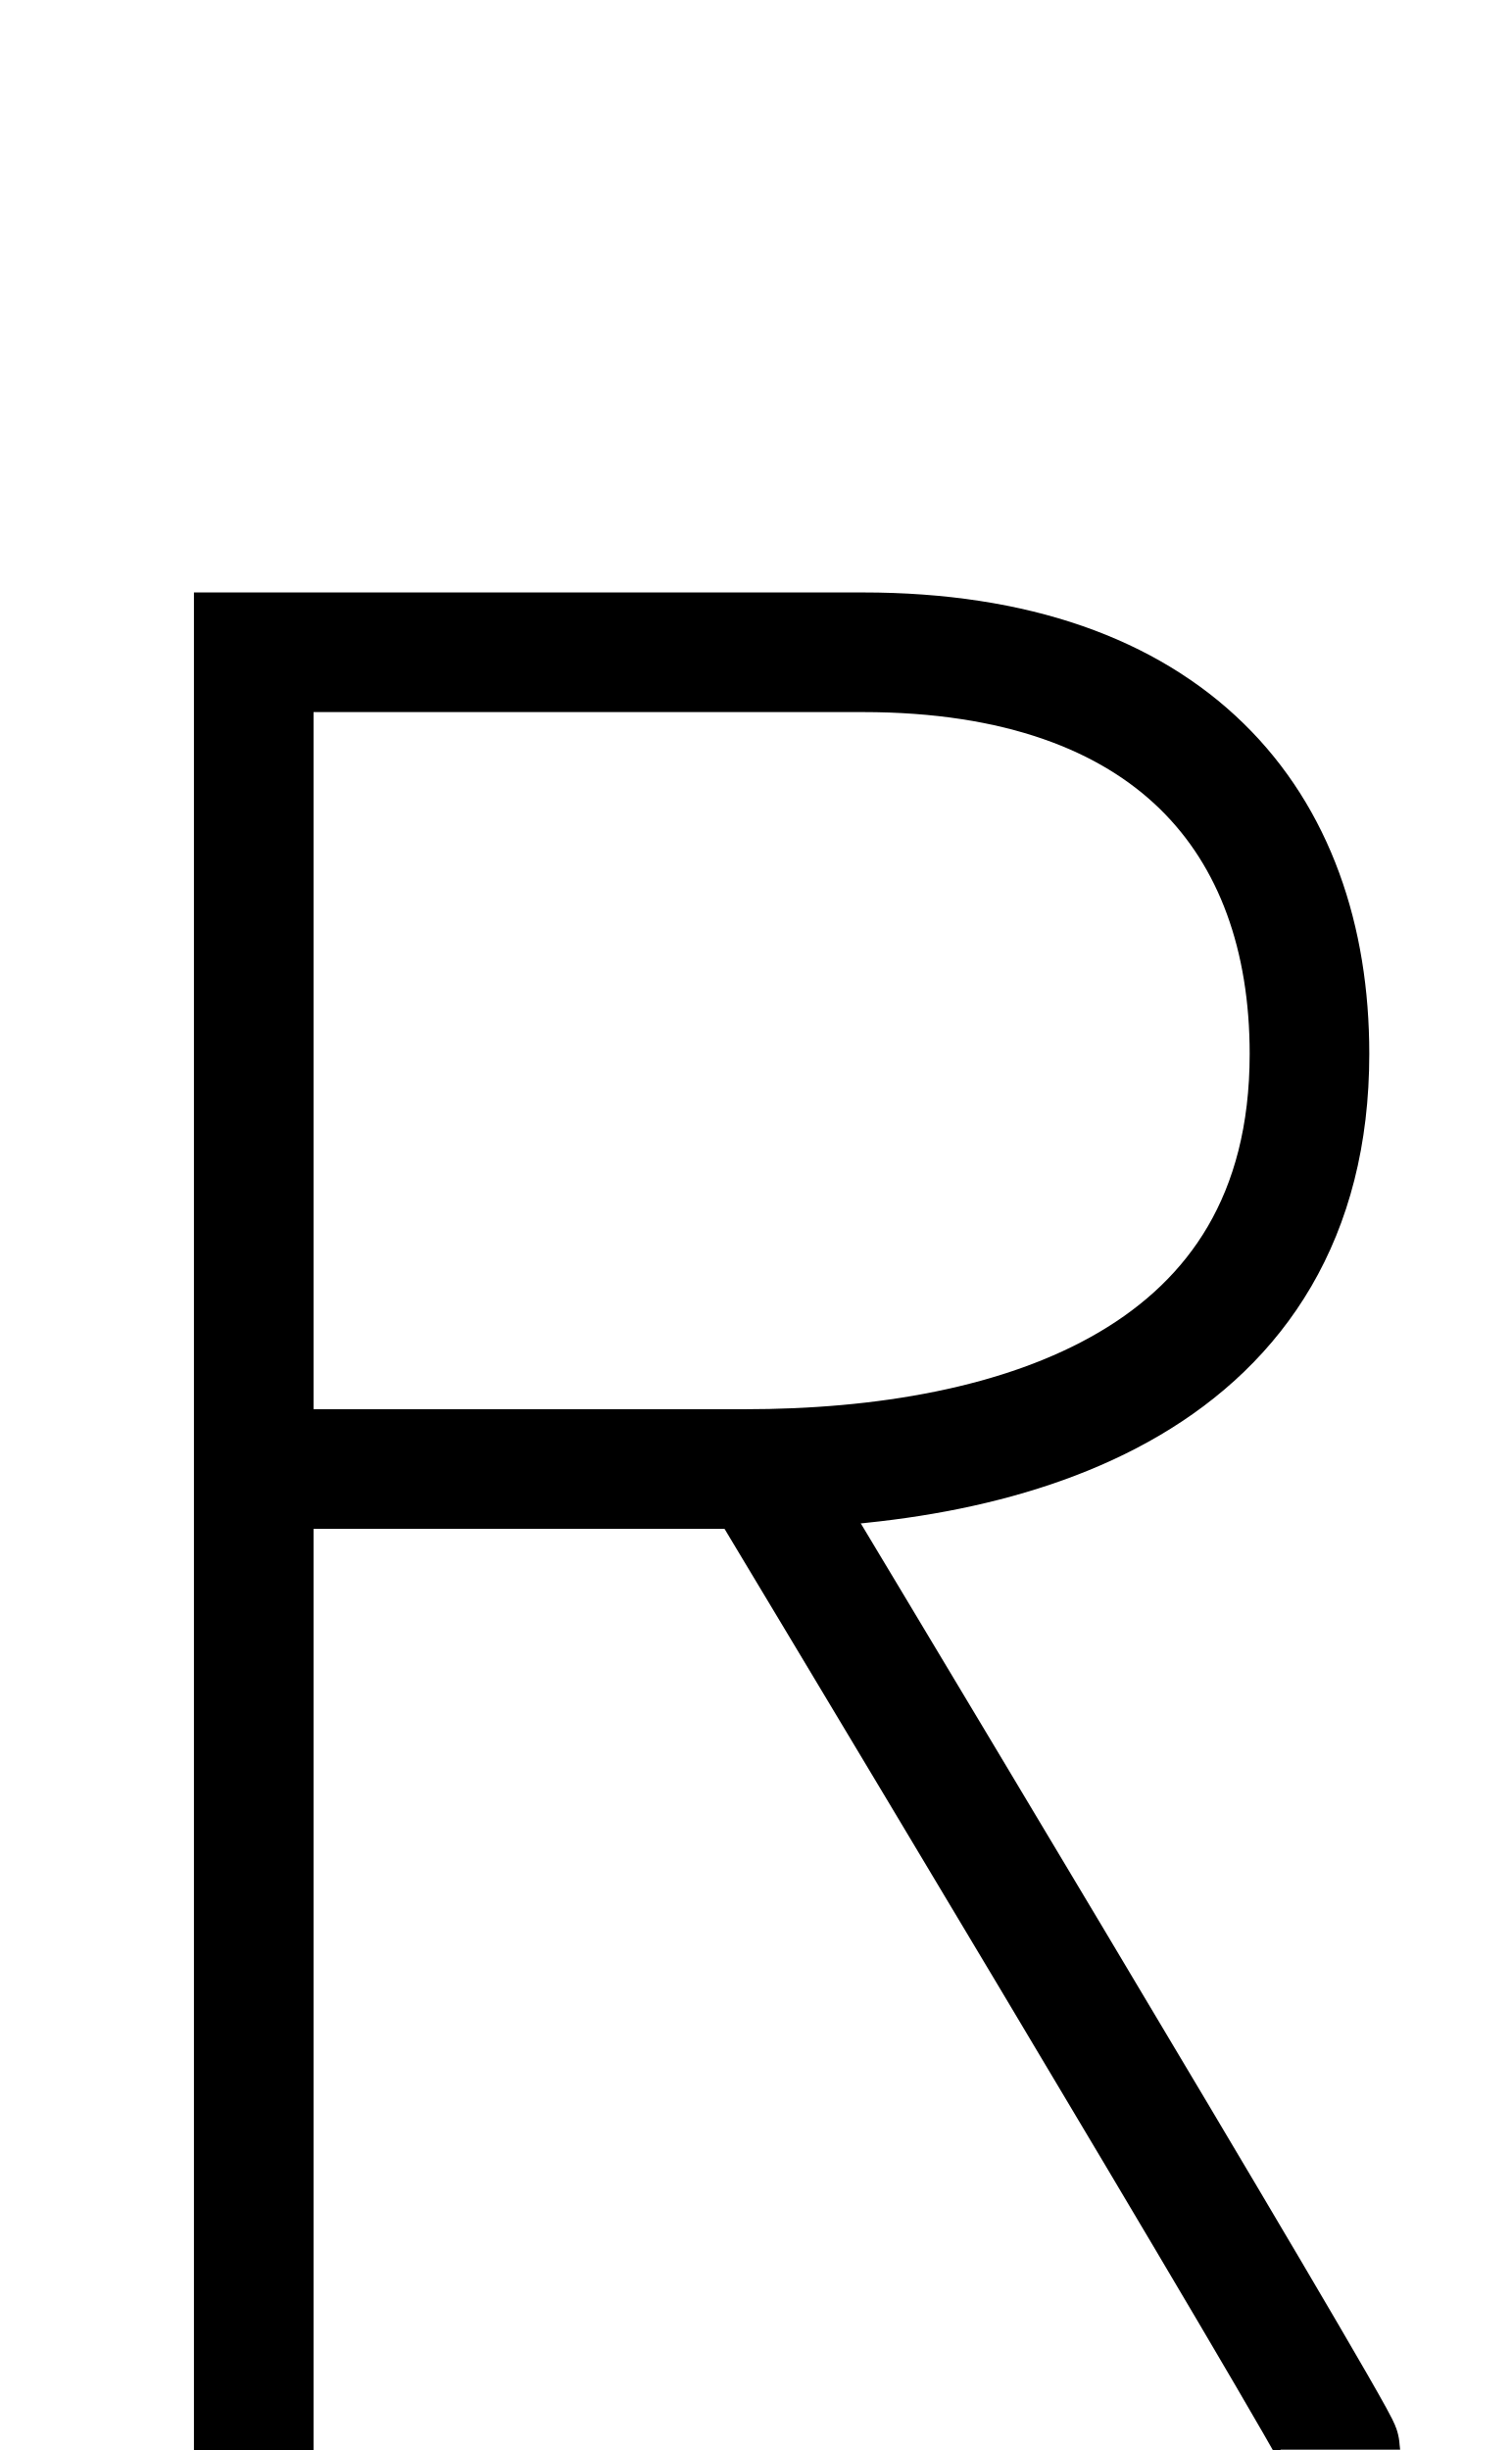
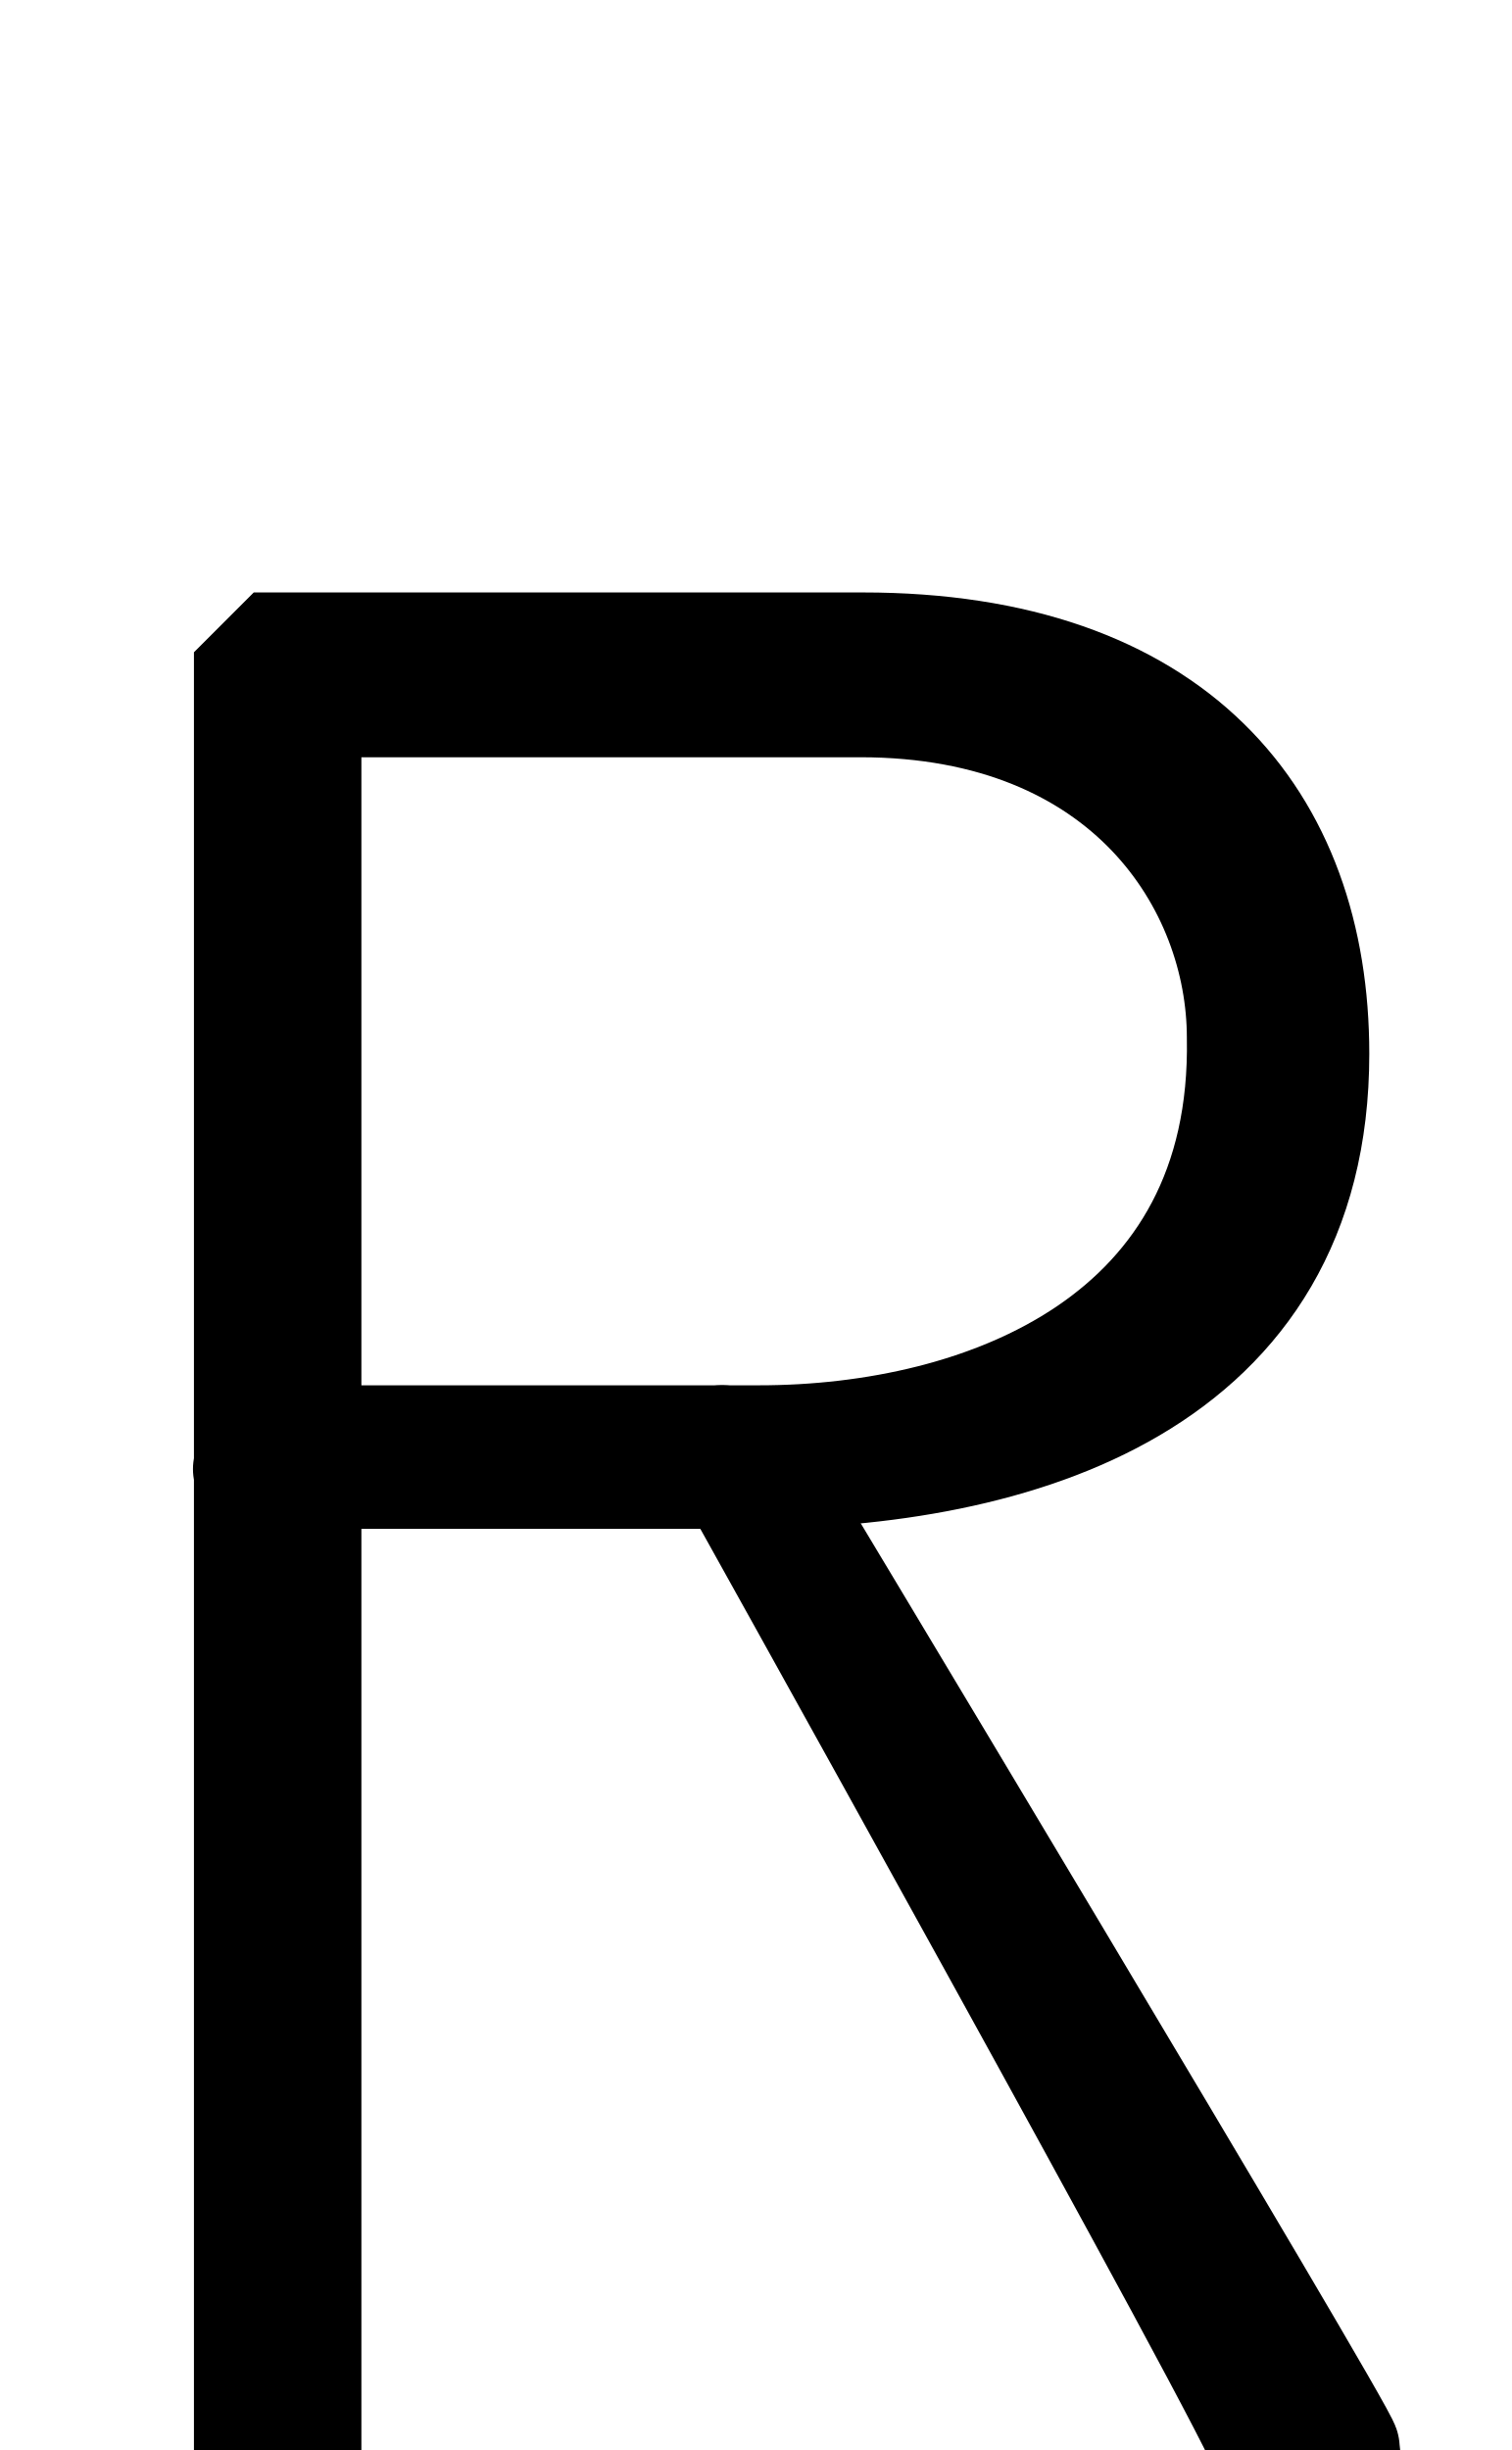
<svg xmlns="http://www.w3.org/2000/svg" version="1.1" viewBox="0 -288 1264 2048" id="svg6" width="1264" height="2048">
  <defs id="defs10" />
  <g id="layer3" style="display:inline">
-     <path id="path5236-7-72-2" d="m 211.317,940 h 411.341 c 227.648,0 472.059,-74.272 472.059,-347.031 0,-193.472 -115.494,-335.728 -373.42,-335.728 H 212.133 V 1760" style="display: inline; fill: none; fill-rule: evenodd; stroke: rgb(0, 0, 0); stroke-width: 100; stroke-linecap: butt; stroke-linejoin: miter; stroke-miterlimit: 4; stroke-dasharray: none; stroke-opacity: 1;" class="ext" />
+     <path id="path5236-7-72-2" d="m 211.317,940 h 411.341 c 227.648,0 472.059,-74.272 472.059,-347.031 0,-193.472 -115.494,-335.728 -373.42,-335.728 H 212.133 V 1760" style="display: inline; fill: none; fill-rule: evenodd; stroke: rgb(0, 0, 0); stroke-width: 100; stroke-linecap: round; stroke-linejoin: bevel; stroke-miterlimit: 4; stroke-dasharray: none; stroke-opacity: 1;" class="ext" />
  </g>
  <g id="layer4" style="display:inline">
-     <path style="display: inline; fill: none; fill-rule: evenodd; stroke: rgb(0, 0, 0); stroke-width: 100; stroke-linecap: butt; stroke-linejoin: miter; stroke-miterlimit: 4; stroke-dasharray: none; stroke-opacity: 1;" d="m 633.827,939.694 c 0,0 486.685,809.481 486.685,820.019" id="path1014-7" class="ext" />
+     <path id="path5236-72-2" d="M 252.353,920 H 606.867 634.657 c 190.211,0 412.353,-85.42 407.546,-340.712 C 1042.203,449.523 945.412,295 719.22,295 H 252.122 V 1760 M 634.582,920 H 252.353" style="display: inline; fill: none; fill-rule: evenodd; stroke: rgb(0, 0, 0); stroke-width: 100; stroke-linecap: round; stroke-linejoin: bevel; stroke-miterlimit: 4; stroke-dasharray: none; stroke-opacity: 1;" class="int" />
+     <path style="display: inline; fill: none; fill-rule: evenodd; stroke: rgb(0, 0, 0); stroke-width: 100; stroke-linecap: round; stroke-linejoin: bevel; stroke-miterlimit: 4; stroke-dasharray: none; stroke-opacity: 1;" d="m 603.696,919.908 c 0,0 458.451,822.23 458.451,840.092" id="path1014" class="int" />
+     <path style="display: inline; fill: none; fill-rule: evenodd; stroke: rgb(0, 0, 0); stroke-width: 100; stroke-linecap: round; stroke-linejoin: bevel; stroke-miterlimit: 4; stroke-dasharray: none; stroke-opacity: 1;" d="m 633.827,939.694 c 0,0 486.685,809.481 486.685,820.019" id="path1014-7" class="ext" />
  </g>
</svg>
